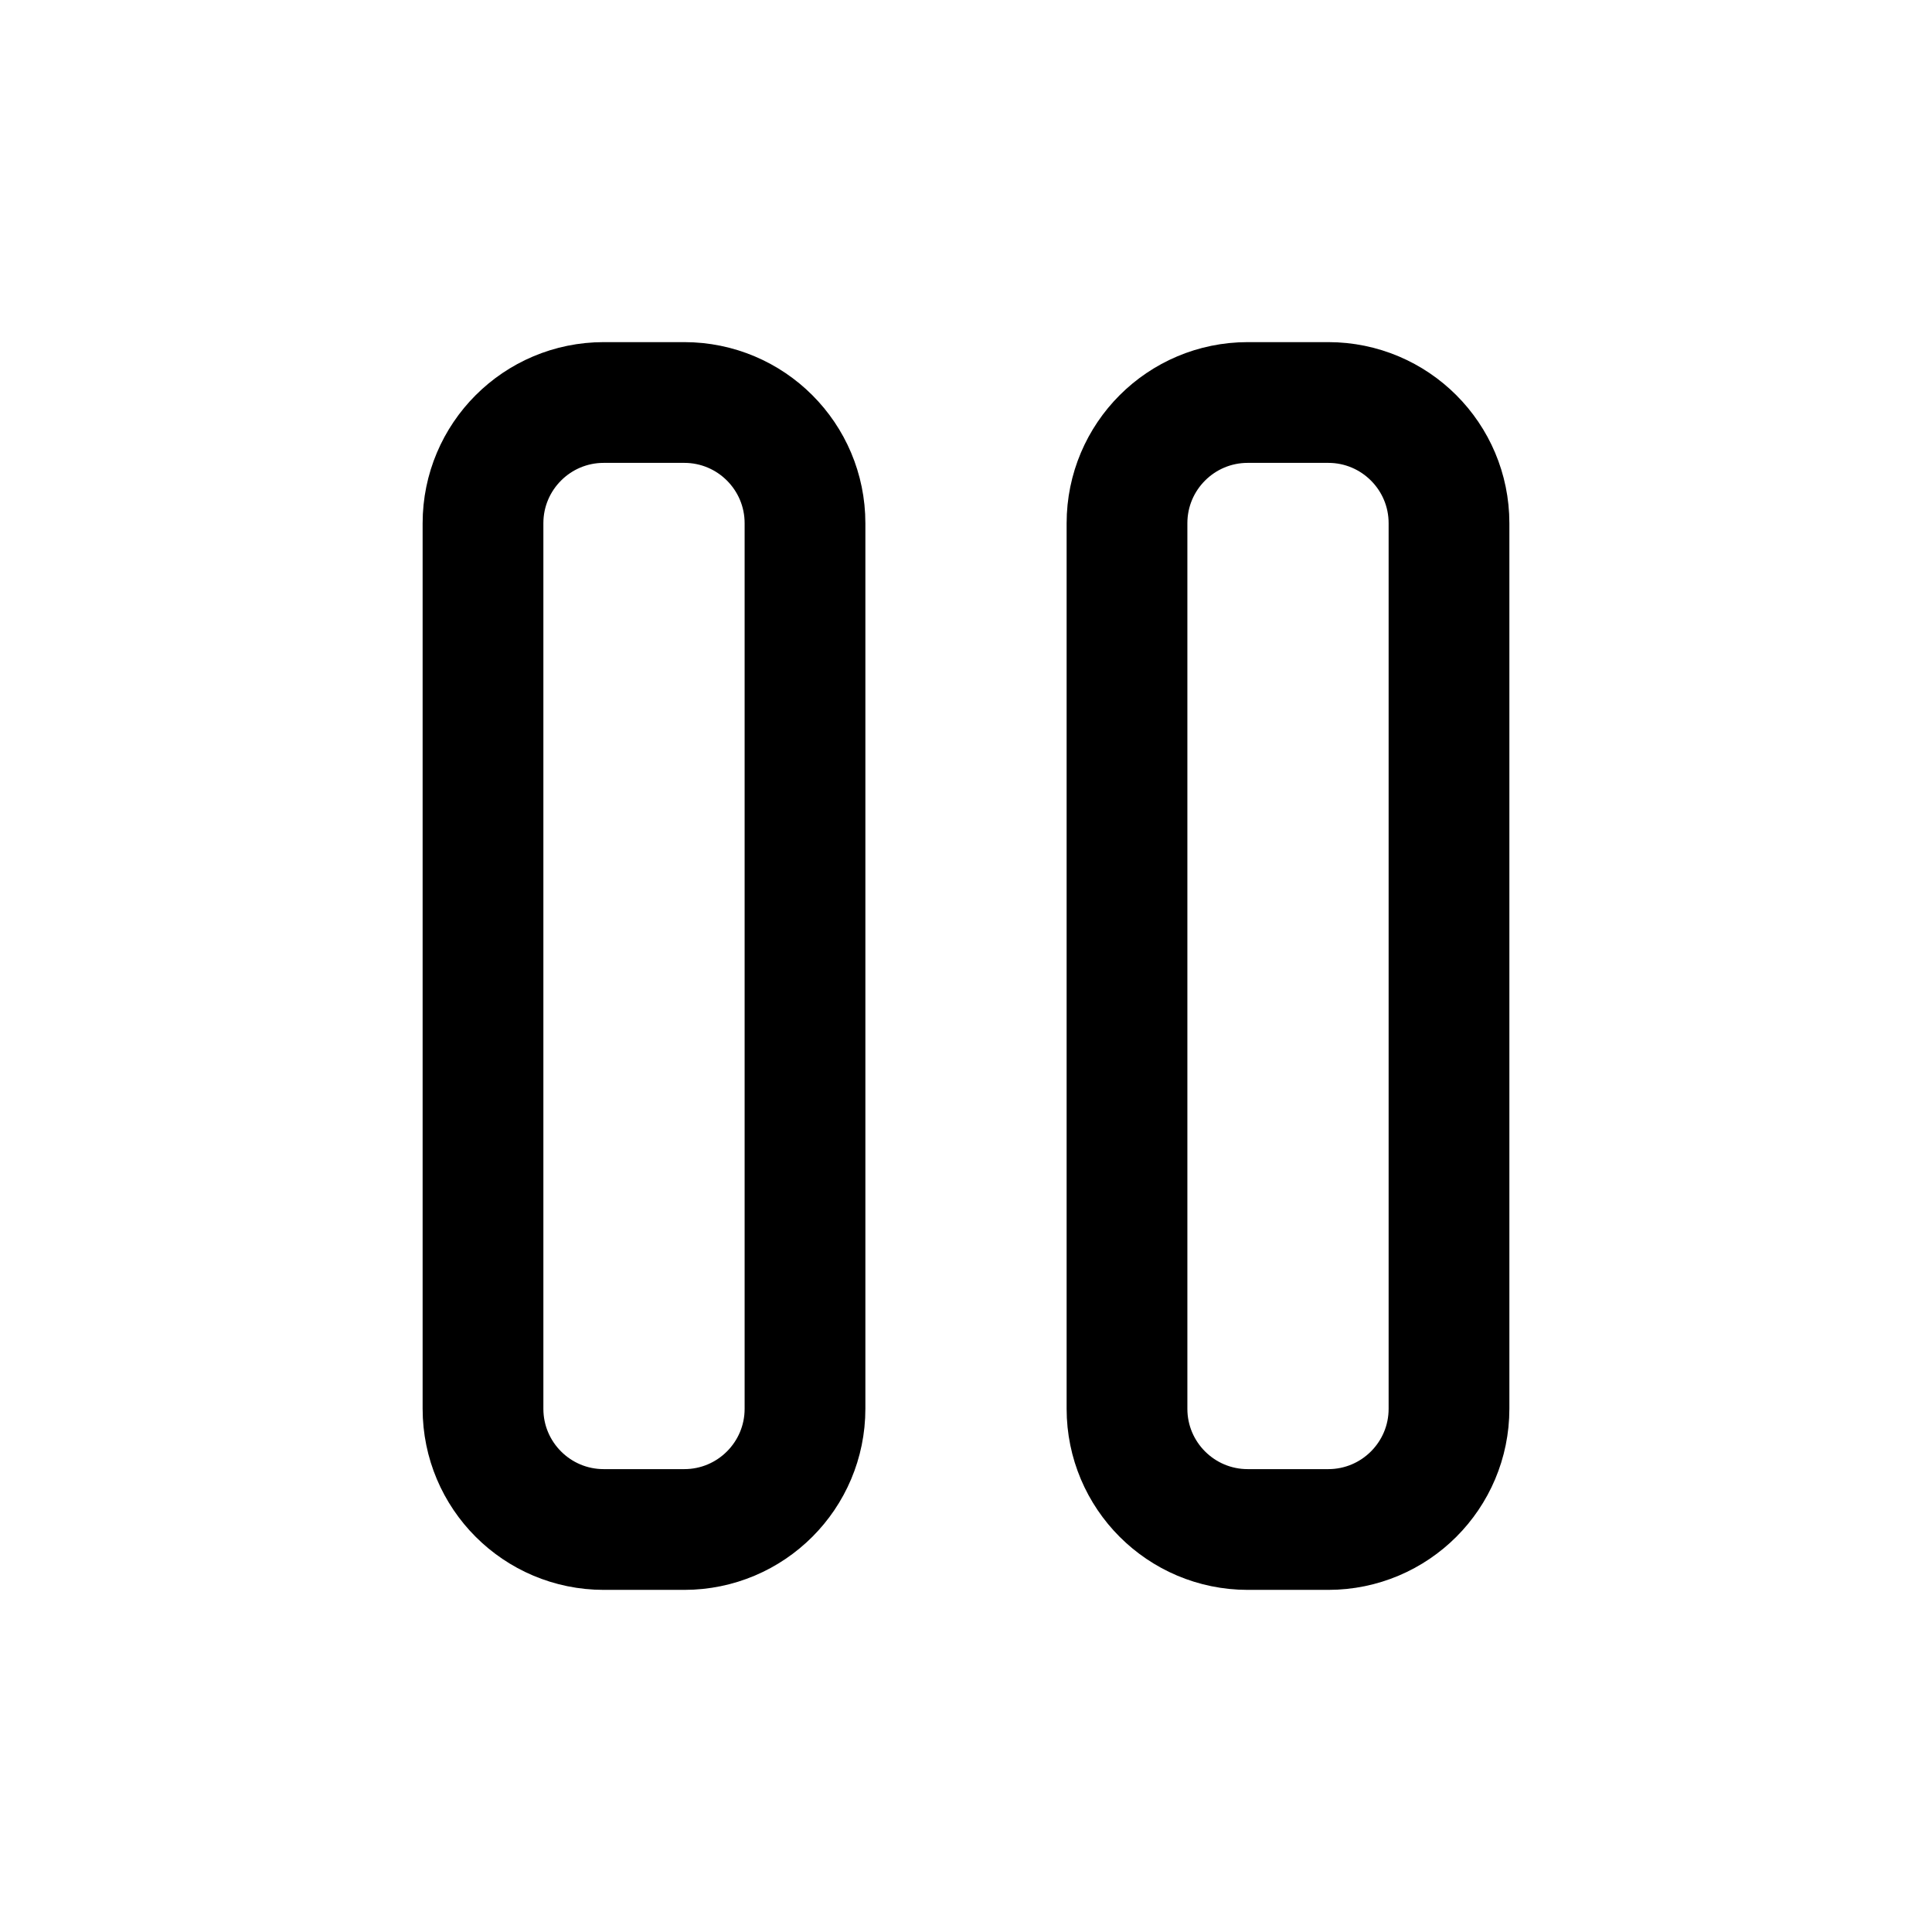
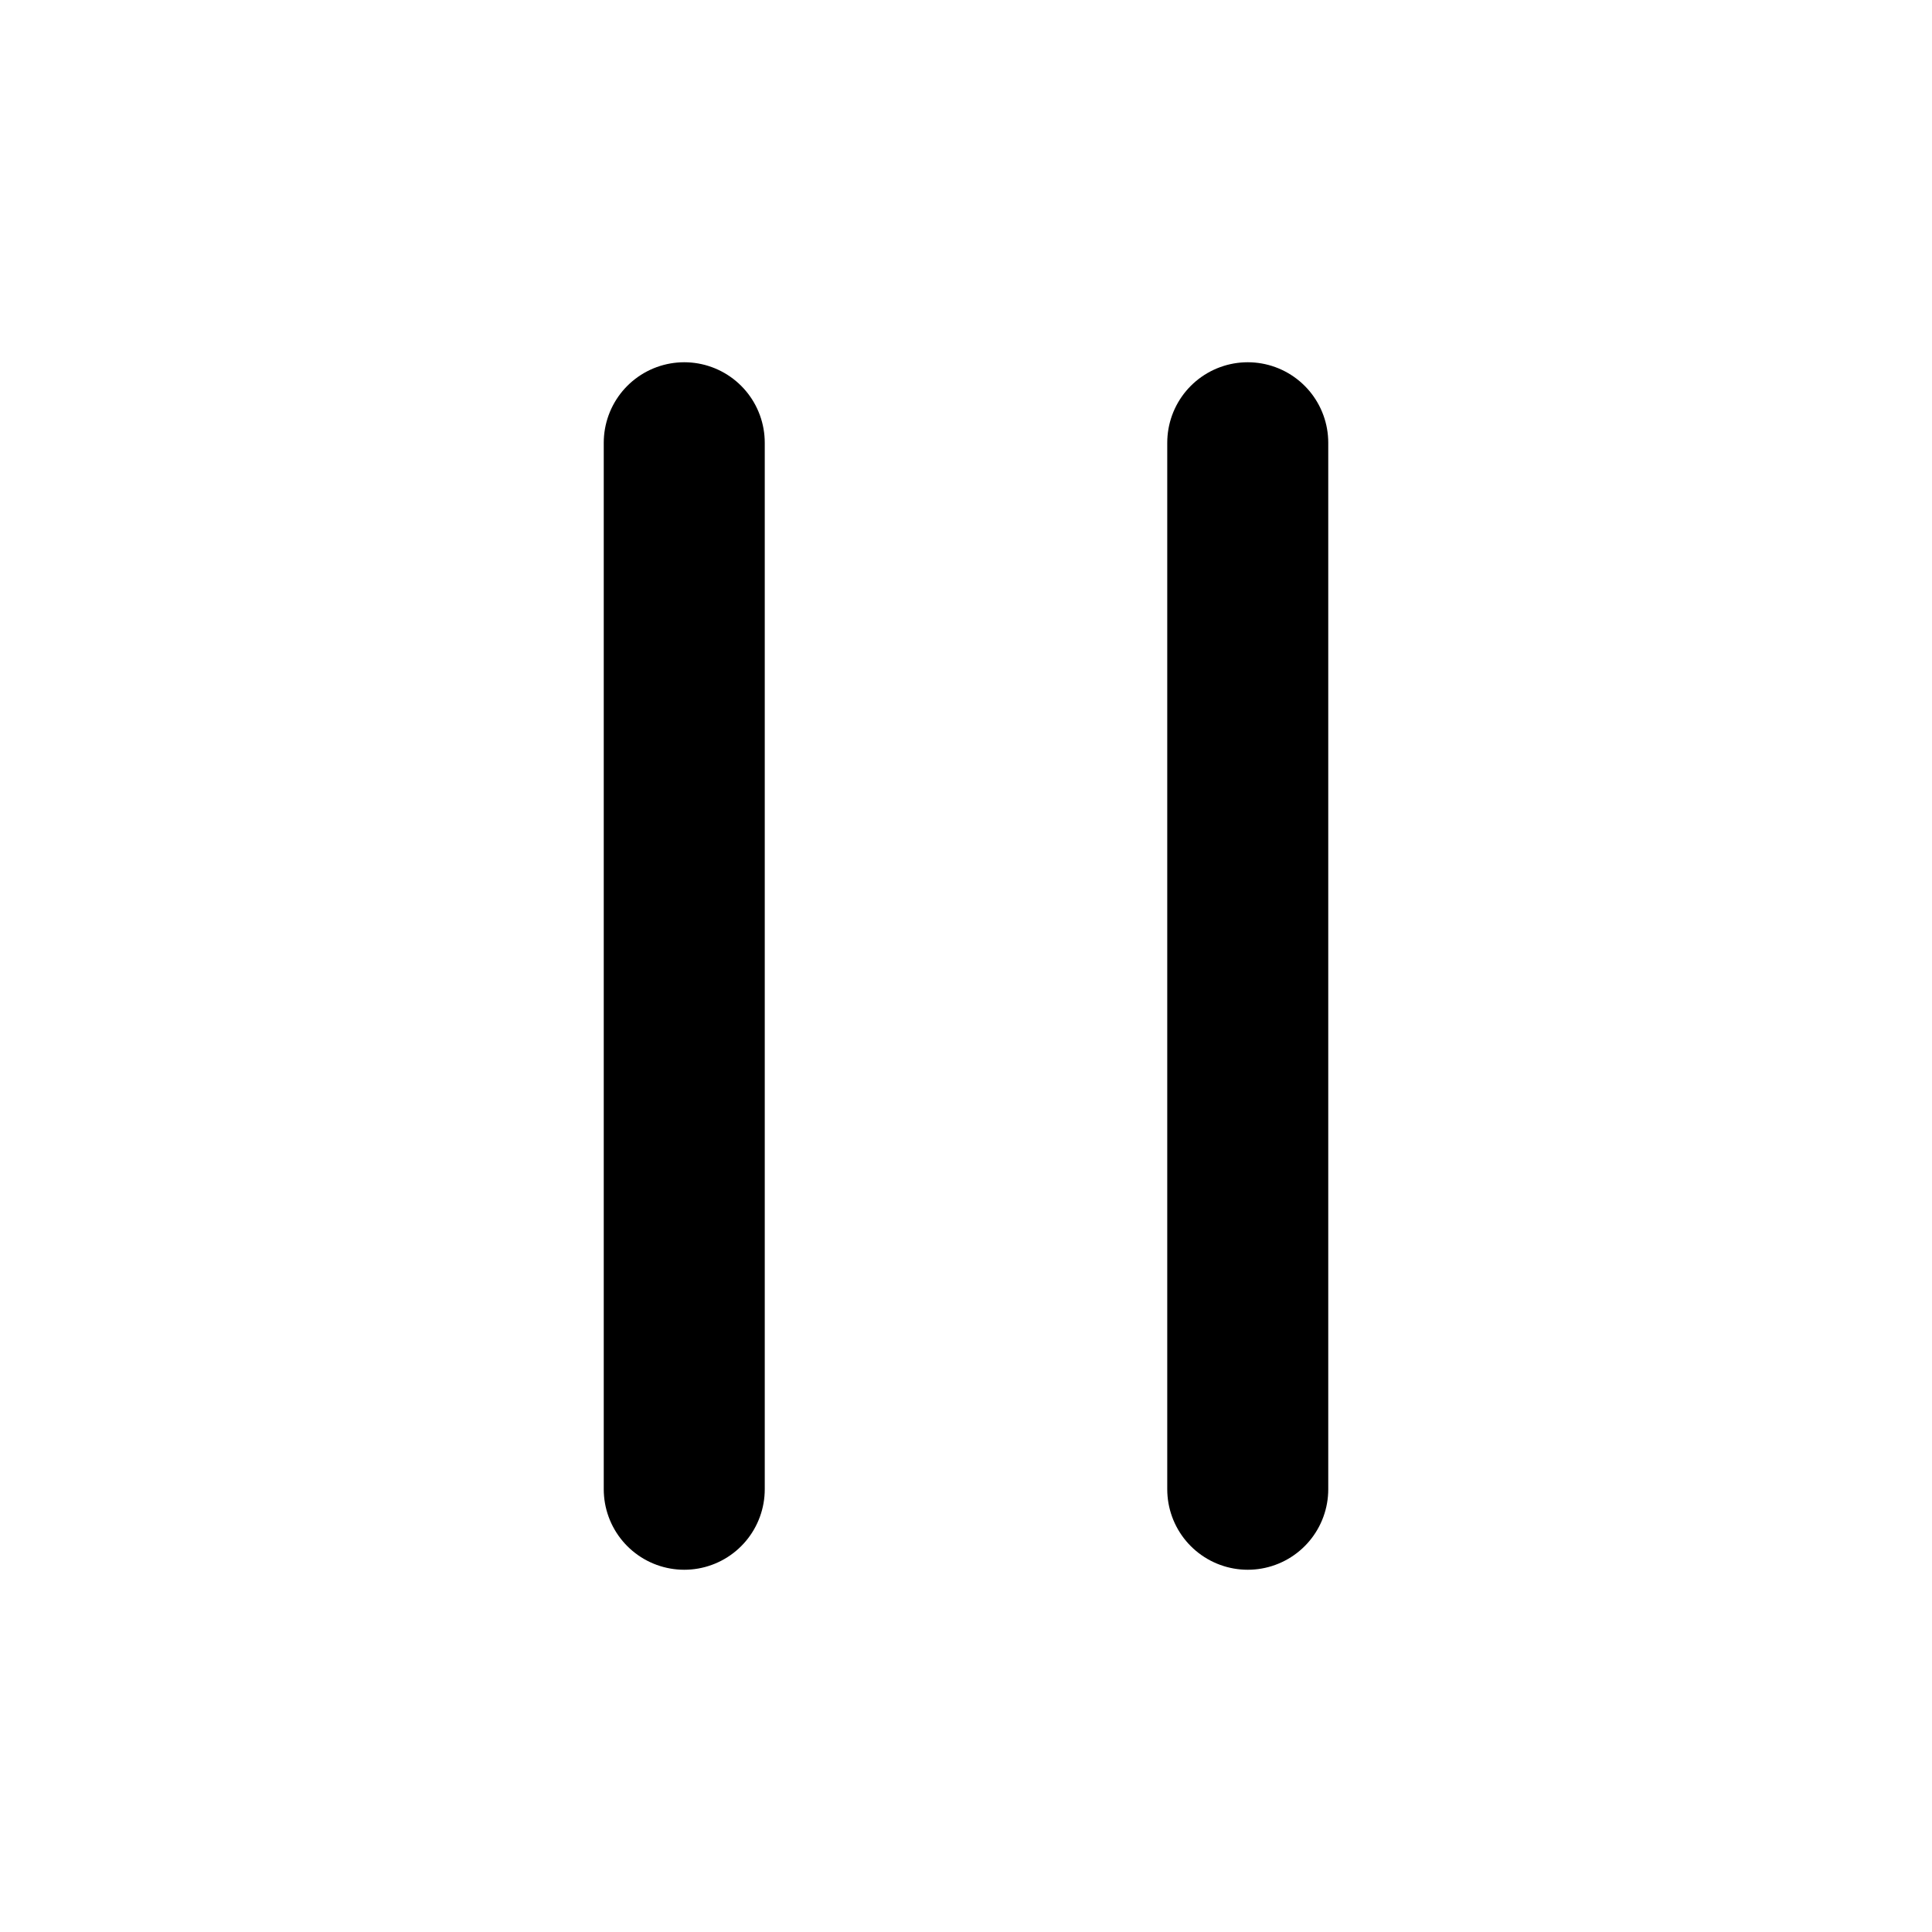
<svg xmlns="http://www.w3.org/2000/svg" width="1em" height="1em" viewBox="0 0 24 24">
-   <g fill="none" stroke="currentColor" stroke-width="1.5">
-     <rect width="4" height="14" x="6" y="5" rx="1.5" />
-     <rect width="4" height="14" x="14" y="5" rx="1.5" />
-   </g>
+   <path fill="none" stroke="currentColor" stroke-width="2" stroke-linecap="round" d="M8.5 5.5v13m7-13v13" />
</svg>
